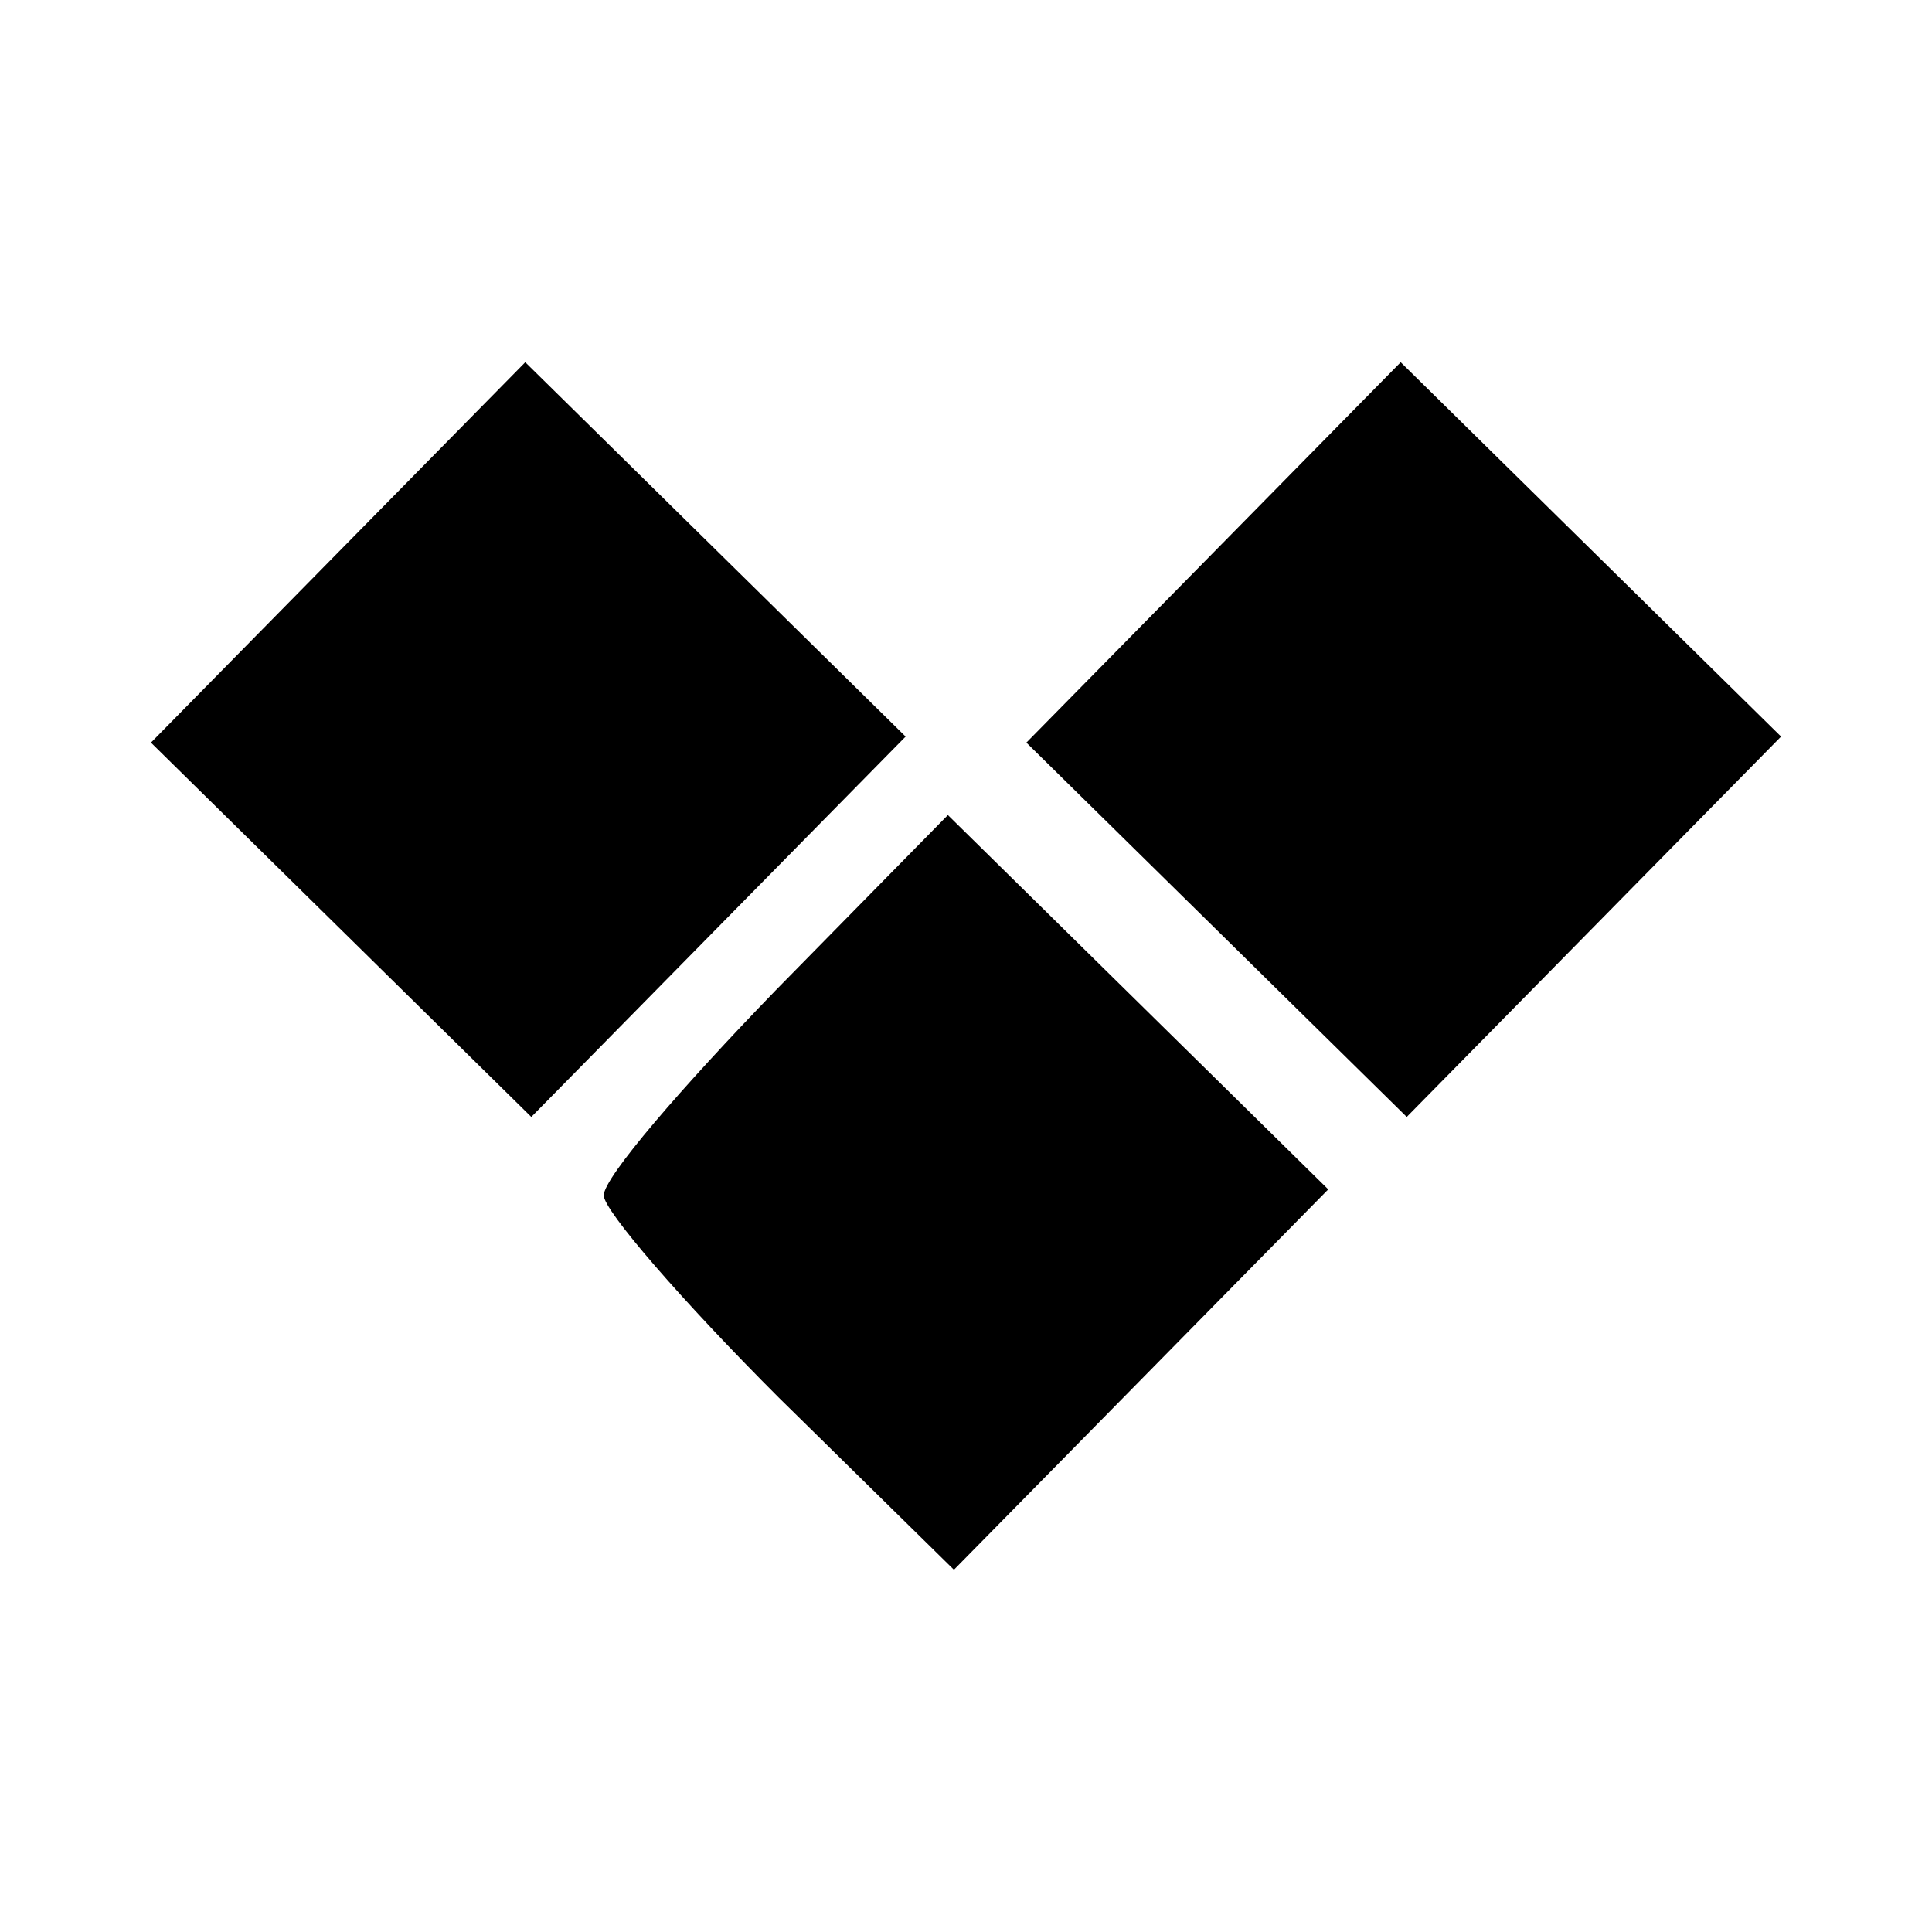
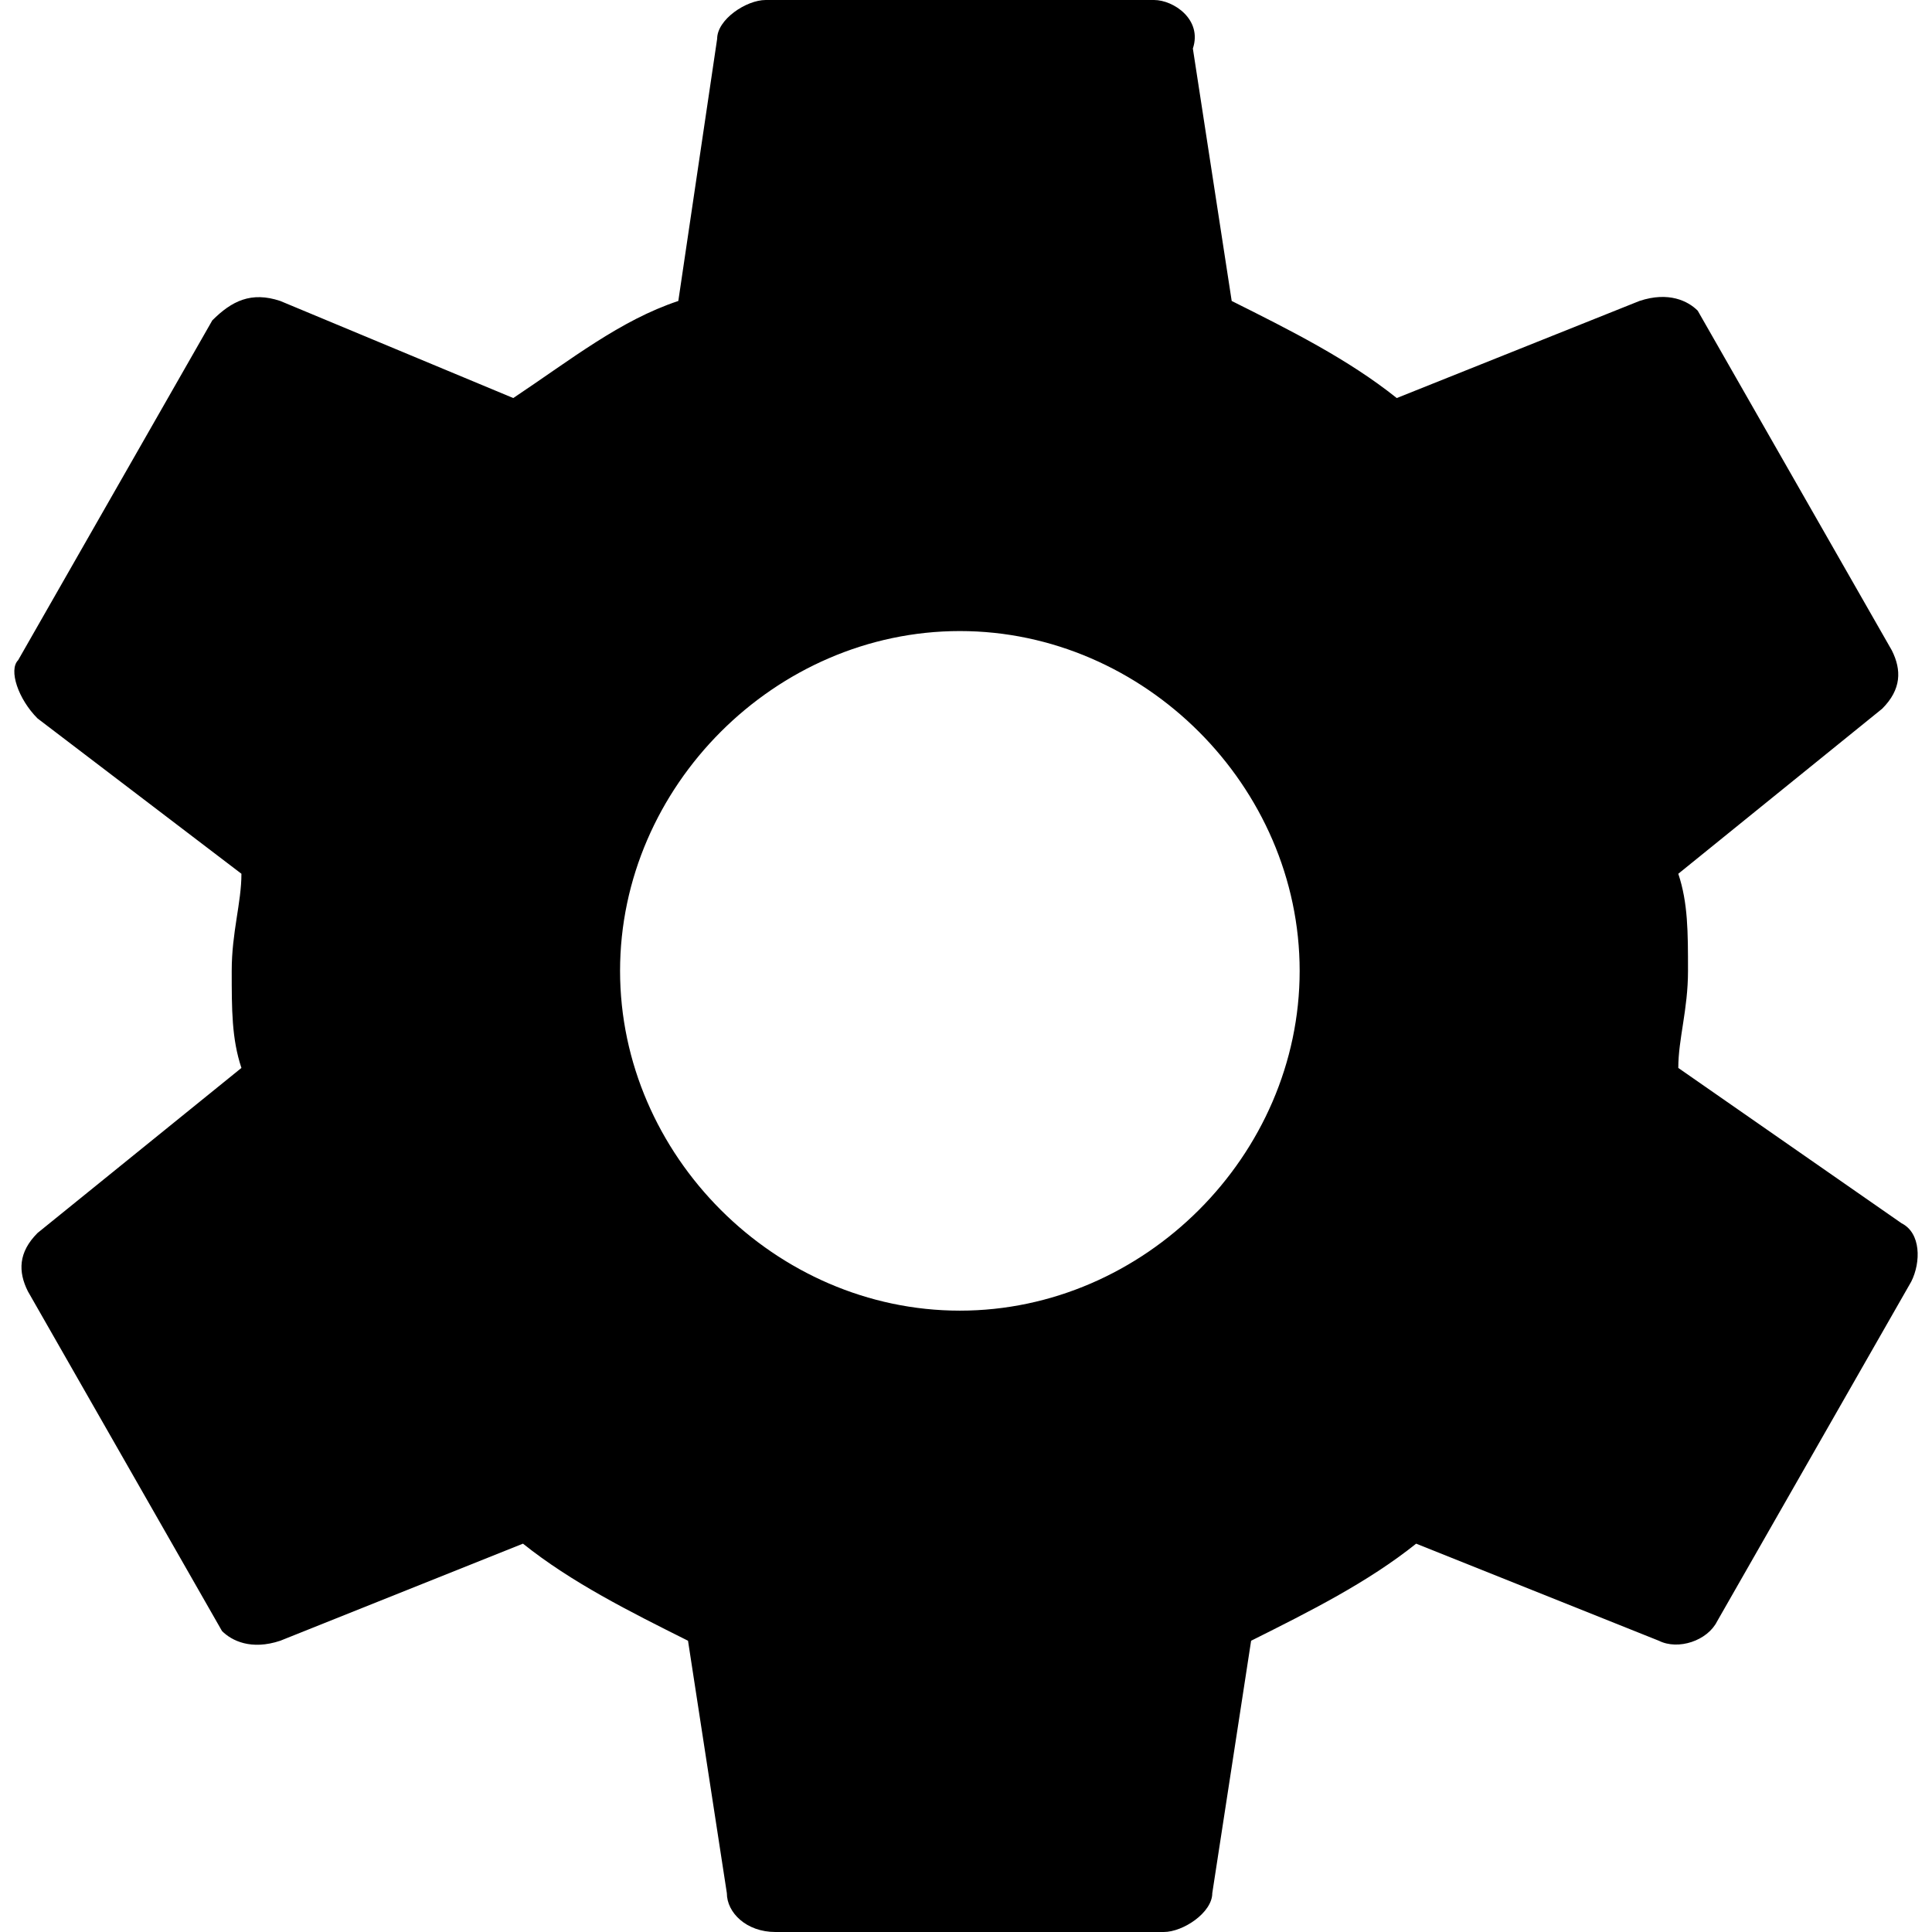
- <svg xmlns="http://www.w3.org/2000/svg" version="1.0" width="64pt" height="64pt" viewBox="0 0 64 64" preserveAspectRatio="xMidYMid meet">
-   <g transform="translate(0,64) scale(0.1,-0.1)" fill="#000000" stroke="none">
-     <path d="M112 457 l-62 -63 63 -62 63 -62 62 63 62 63 -63 62 -63 62 -62 -63z" />
-     <path d="M402 457 l-62 -63 63 -62 63 -62 62 63 62 63 -63 62 -63 62 -62 -63z" />
-     <path d="M257 312 c-31 -32 -57 -62 -57 -68 0 -5 26 -35 58 -67 l58 -57 62 63 62 63 -63 62 -63 62 -57 -58z" />
+ <svg xmlns="http://www.w3.org/2000/svg" version="1.1" id="Capa_1" x="0px" y="0px" width="507.451px" height="507.45px" viewBox="0 0 507.451 507.45" style="enable-background:new 0 0 507.451 507.45;" xml:space="preserve">
+   <g>
+     <g id="settings">
+       <path d="M440.813,280.5c0-7.65,2.55-15.3,2.55-25.5s0-17.85-2.55-25.5l53.55-43.35c5.1-5.1,5.1-10.2,2.55-15.3l-51-89.25    c-2.55-2.55-7.649-5.1-15.3-2.55l-63.75,25.5c-12.75-10.2-28.05-17.85-43.35-25.5l-10.2-66.3C315.863,5.1,308.212,0,303.113,0    h-102c-5.101,0-12.75,5.1-12.75,10.2l-10.2,68.85c-15.3,5.1-28.05,15.3-43.35,25.5l-61.2-25.5c-7.65-2.55-12.75,0-17.851,5.1    l-51,89.25c-2.55,2.55,0,10.2,5.1,15.3l53.55,40.8c0,7.65-2.55,15.3-2.55,25.5s0,17.85,2.55,25.5l-53.55,43.35    c-5.1,5.101-5.1,10.2-2.55,15.301l51,89.25c2.55,2.55,7.649,5.1,15.3,2.55l63.75-25.5c12.75,10.2,28.05,17.85,43.35,25.5    l10.2,66.3c0,5.1,5.1,10.2,12.75,10.2h102c5.101,0,12.75-5.101,12.75-10.2l10.2-66.3c15.3-7.65,30.6-15.3,43.35-25.5l63.75,25.5    c5.101,2.55,12.75,0,15.301-5.101l51-89.25c2.55-5.1,2.55-12.75-2.551-15.3L440.813,280.5z M252.113,344.25    c-48.45,0-89.25-40.8-89.25-89.25s40.8-89.25,89.25-89.25s89.25,40.8,89.25,89.25S300.563,344.25,252.113,344.25z" />
+     </g>
  </g>
+   <g>
+ </g>
+   <g>
+ </g>
+   <g>
+ </g>
+   <g>
+ </g>
+   <g>
+ </g>
+   <g>
+ </g>
+   <g>
+ </g>
+   <g>
+ </g>
+   <g>
+ </g>
+   <g>
+ </g>
+   <g>
+ </g>
+   <g>
+ </g>
+   <g>
+ </g>
+   <g>
+ </g>
+   <g>
+ </g>
</svg>
